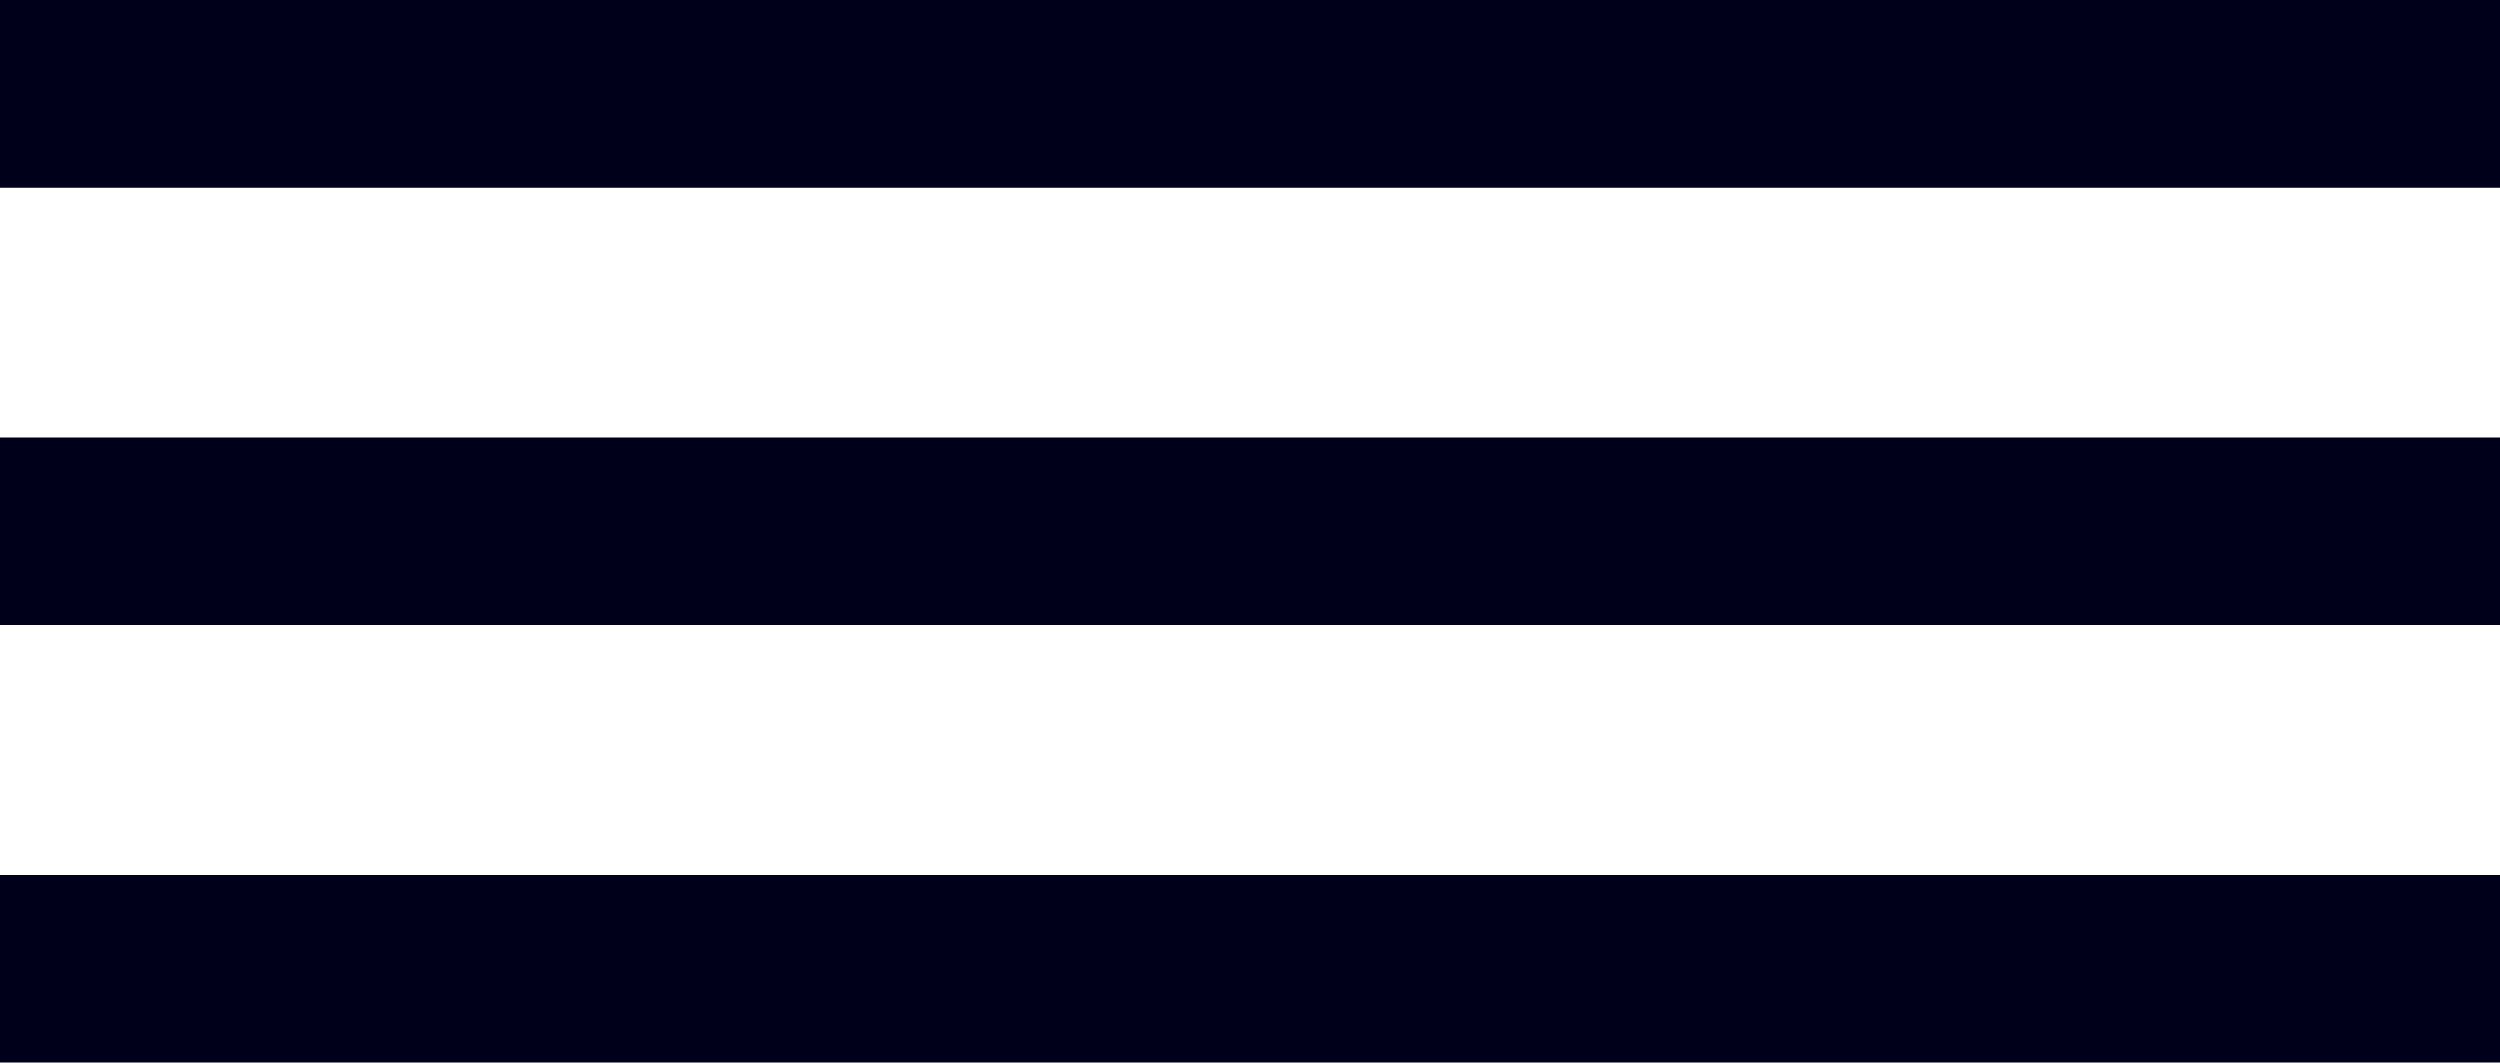
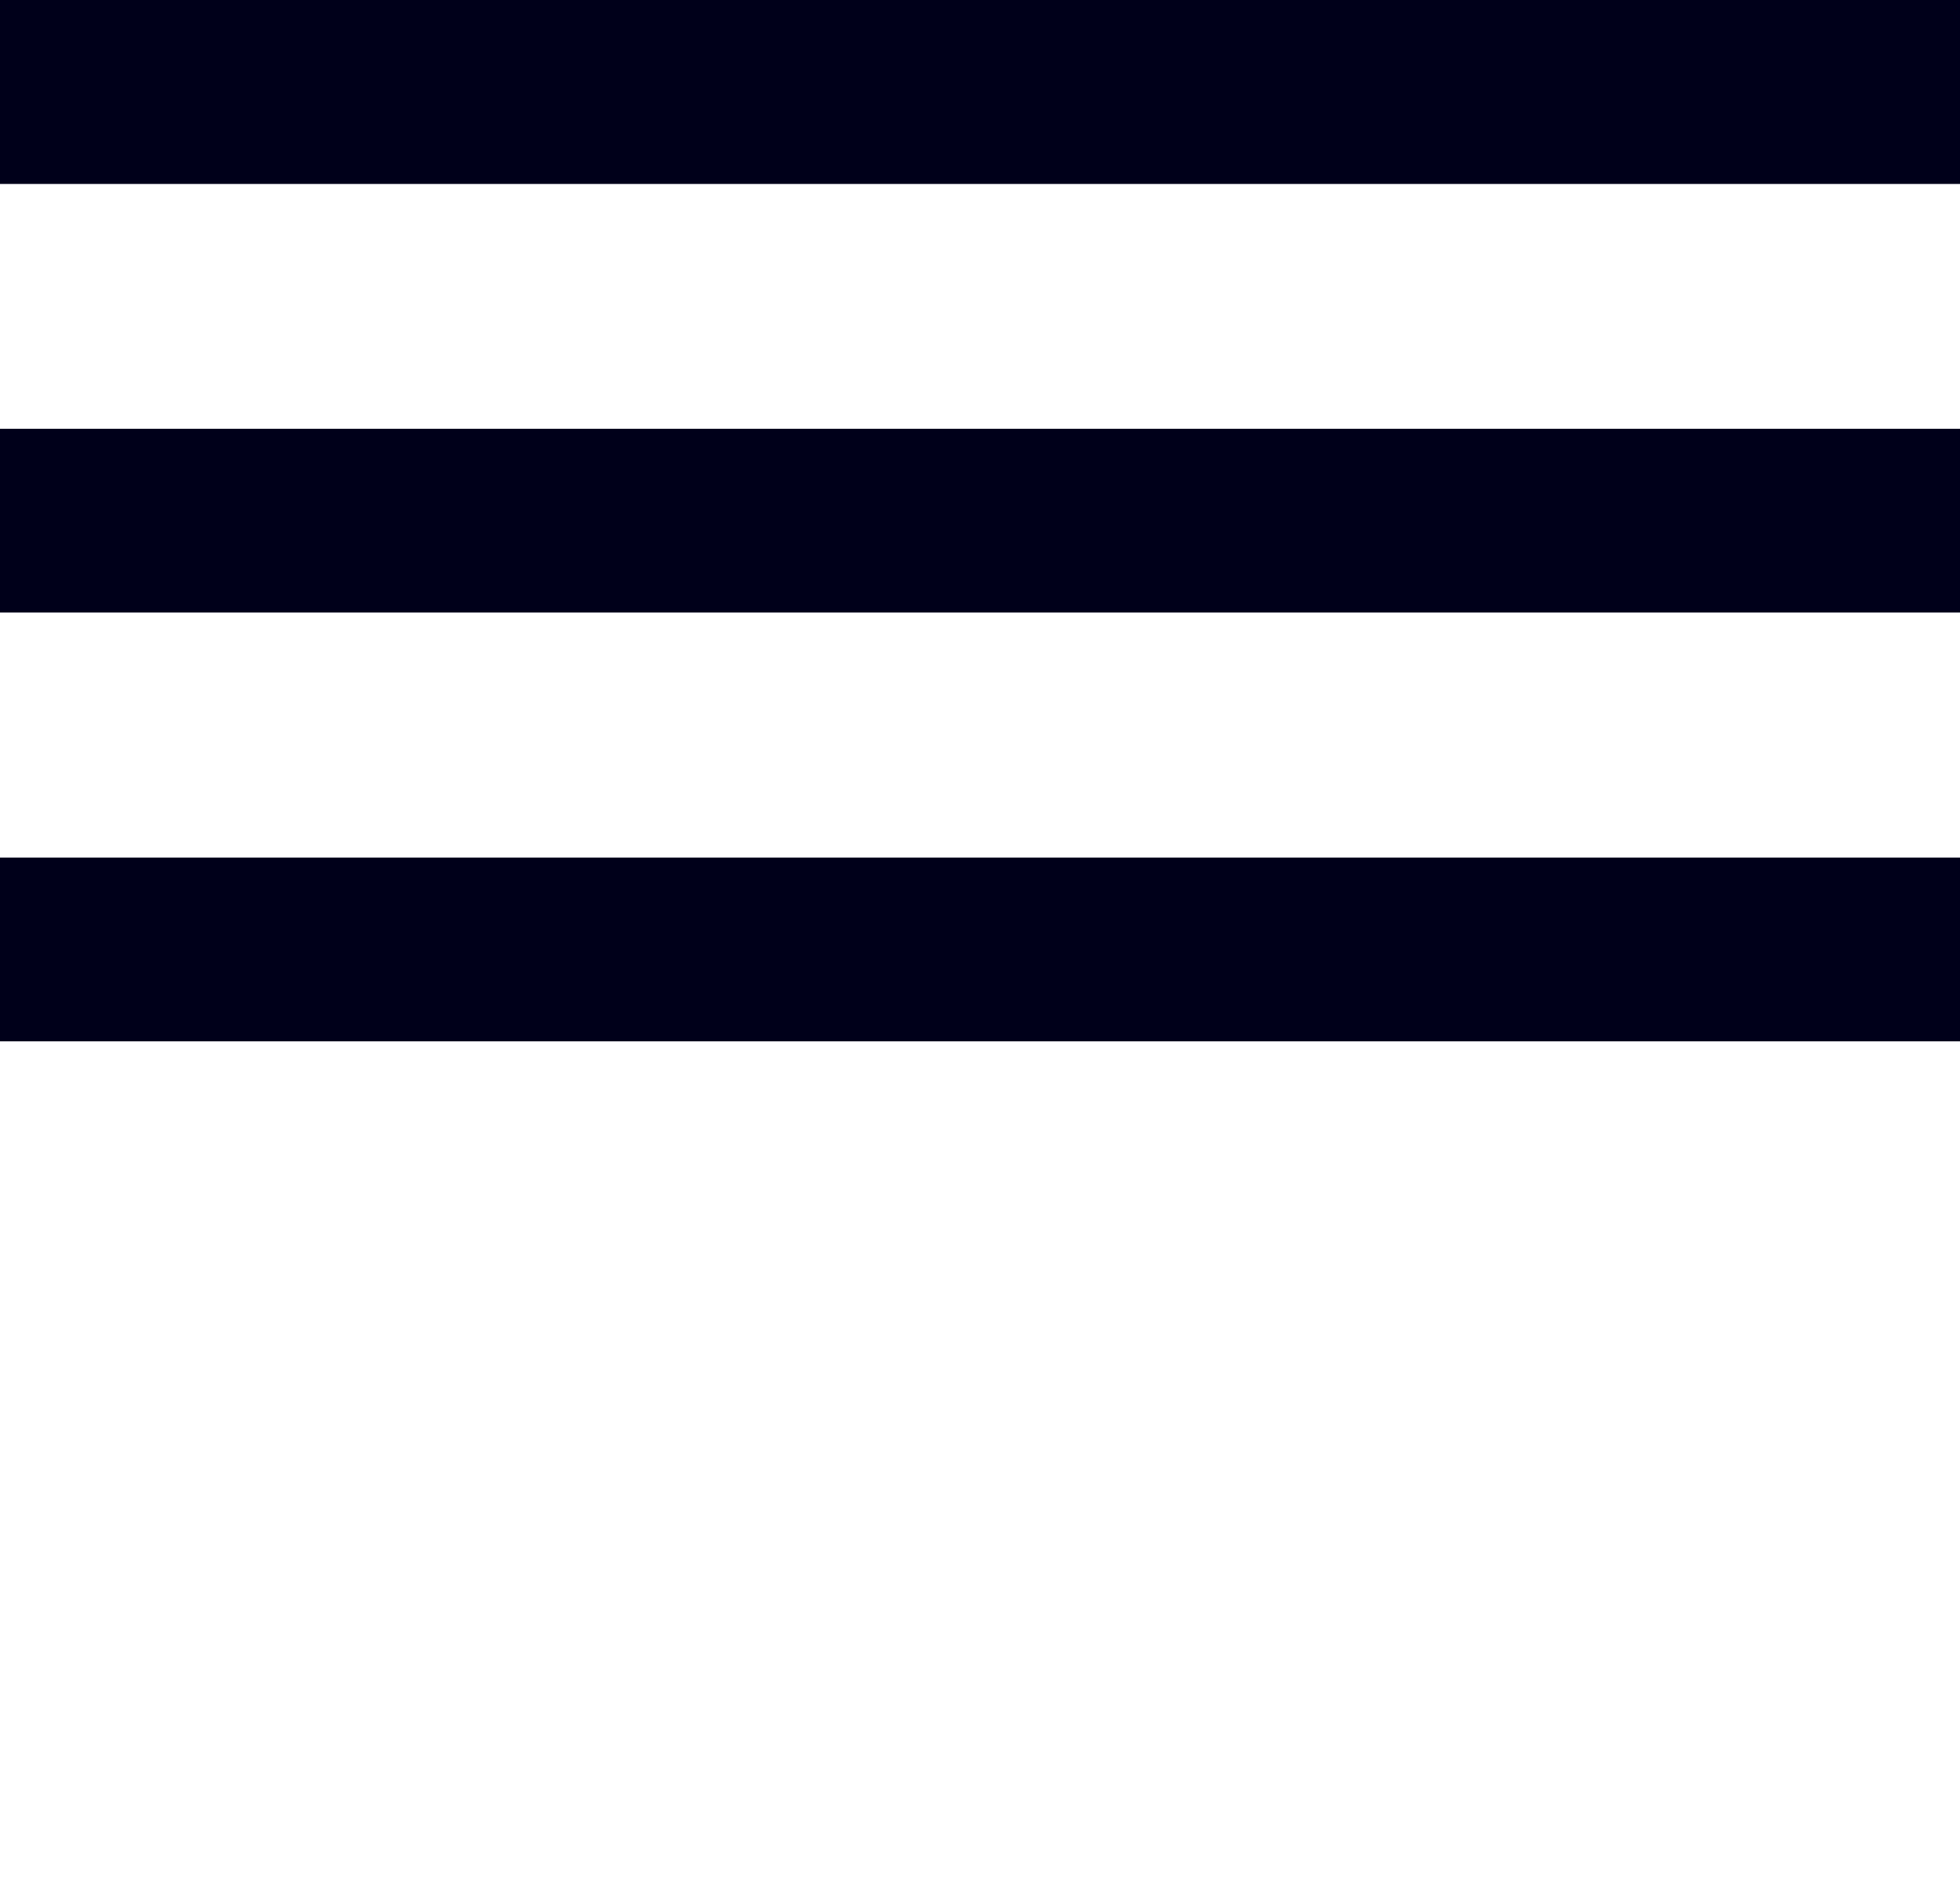
- <svg xmlns="http://www.w3.org/2000/svg" width="40" height="17">
+ <svg xmlns="http://www.w3.org/2000/svg" width="32" height="31">
  <g fill="#00001A" fill-rule="evenodd">
    <path d="M0 0h40v3H0zM0 7h40v3H0zM0 14h40v3H0z" />
    <path d="M0 0h40v3H0z" />
  </g>
</svg>
